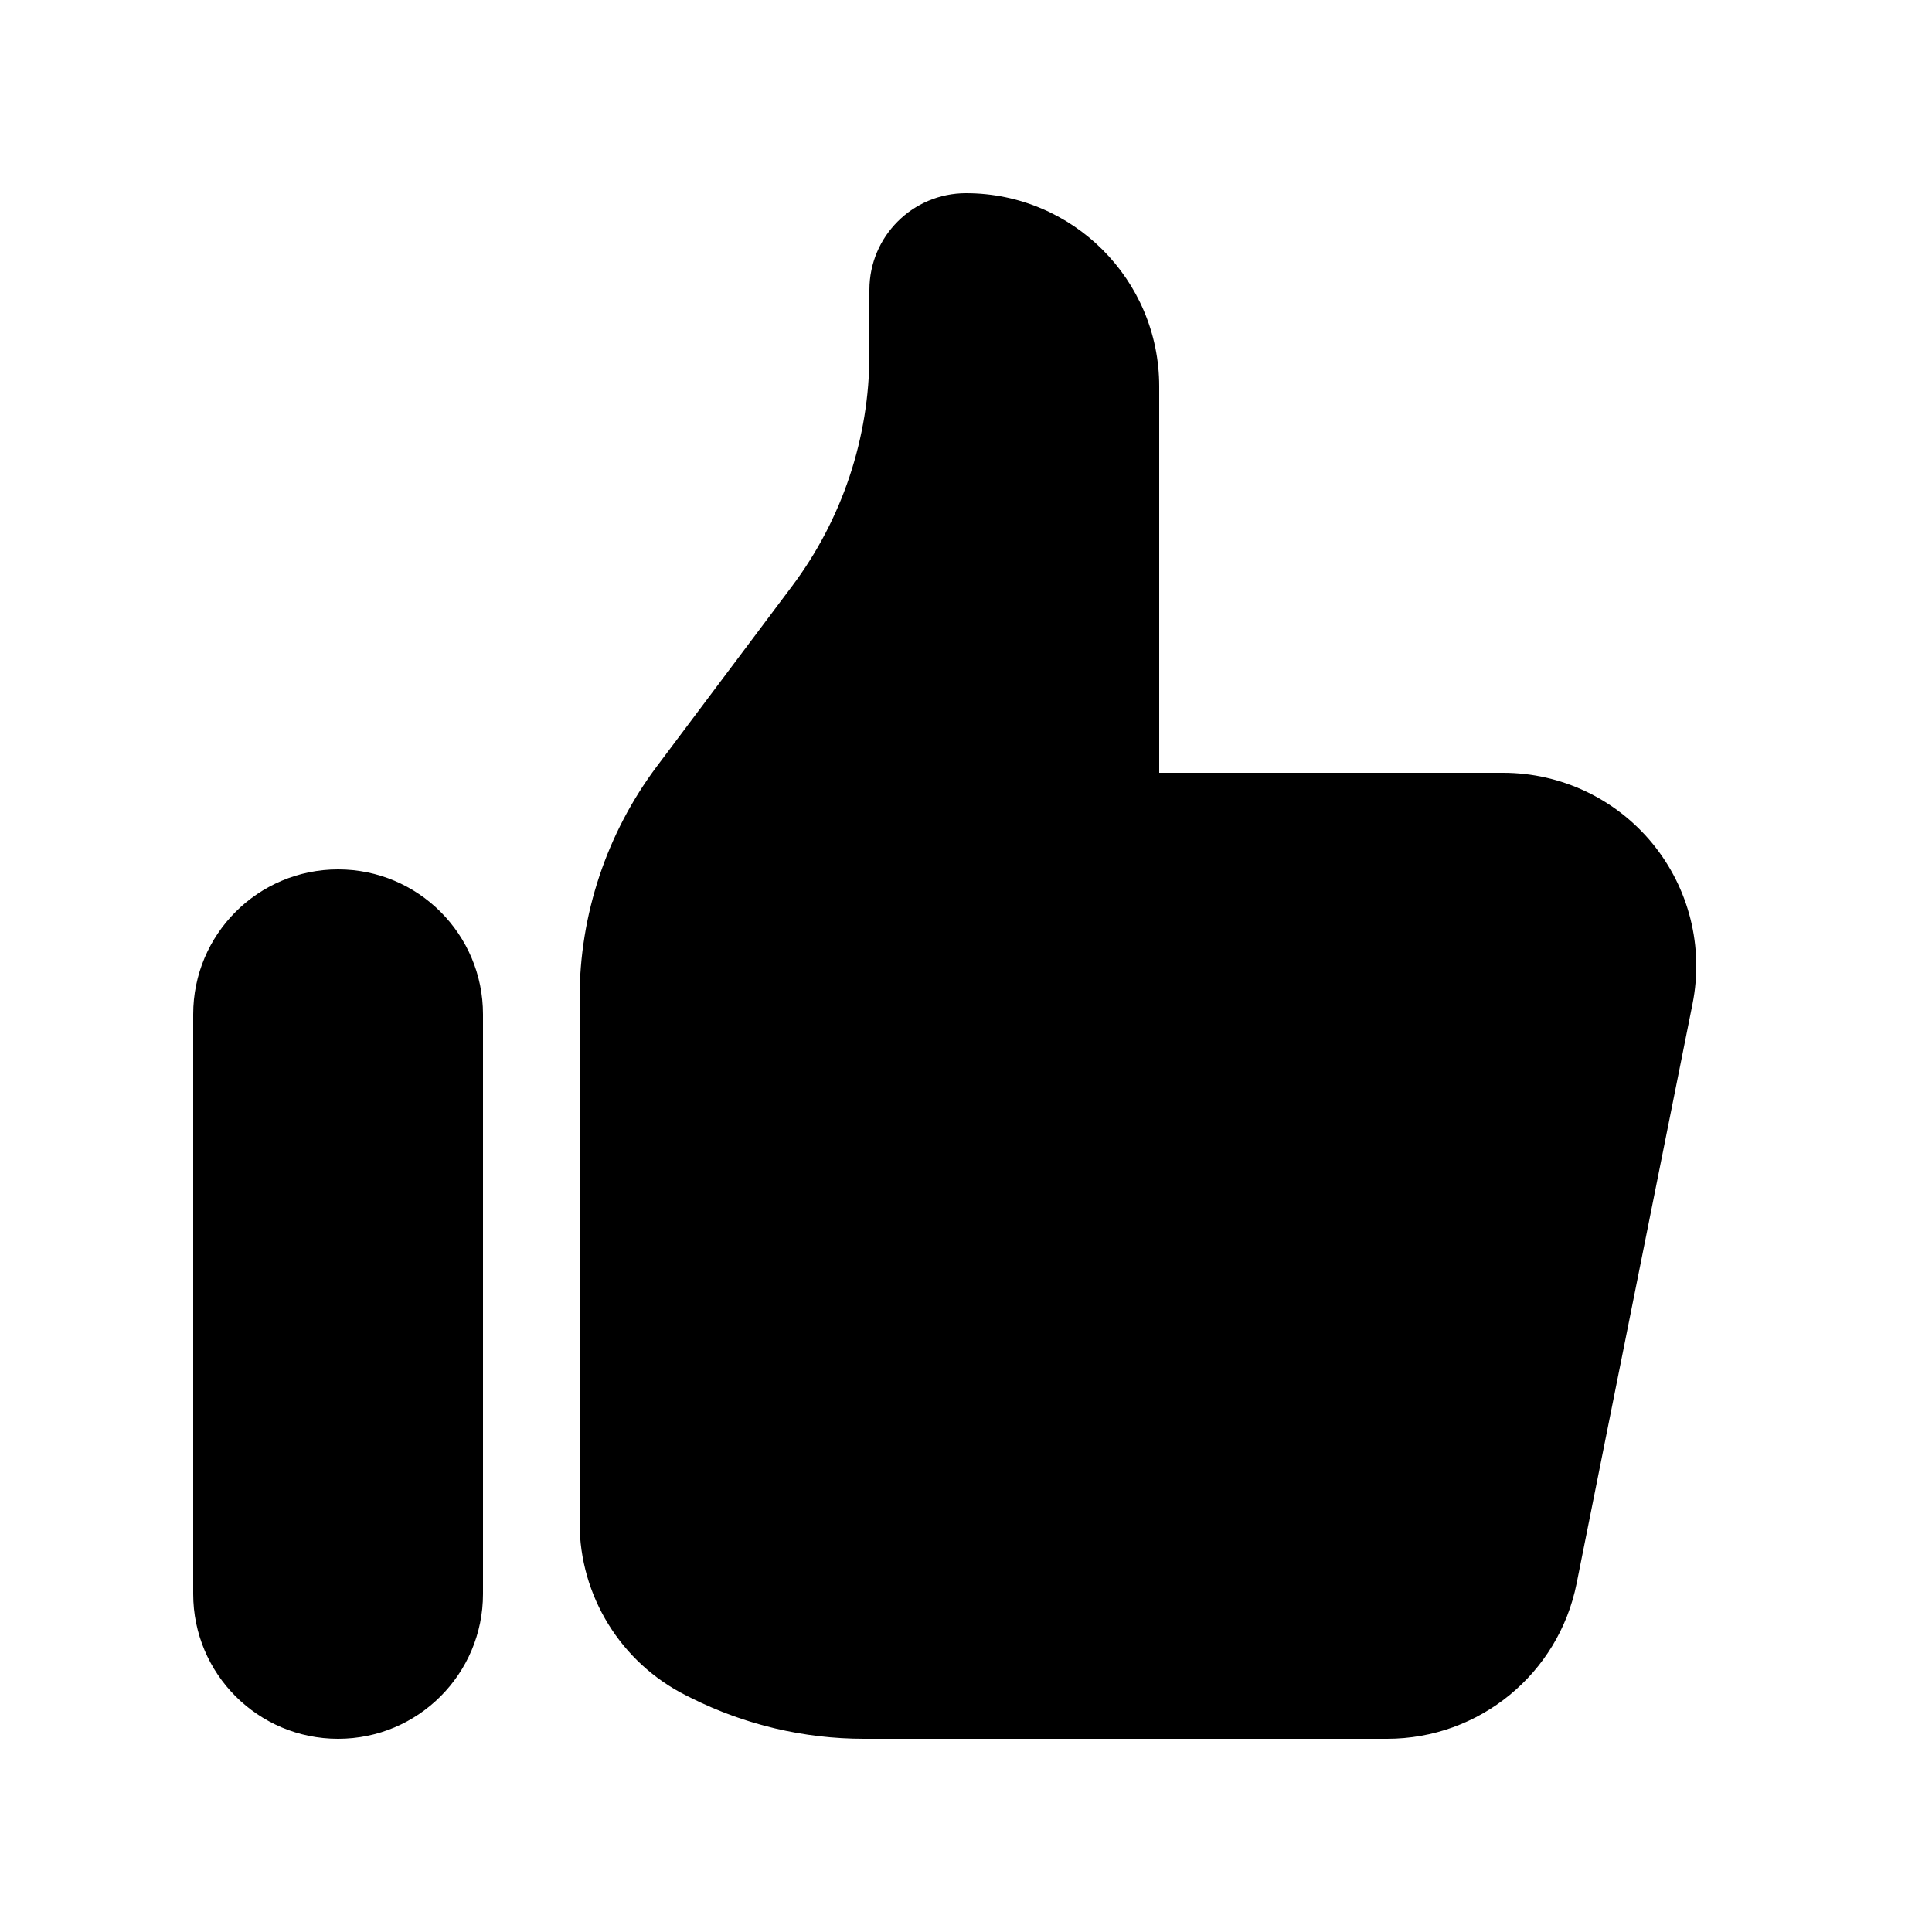
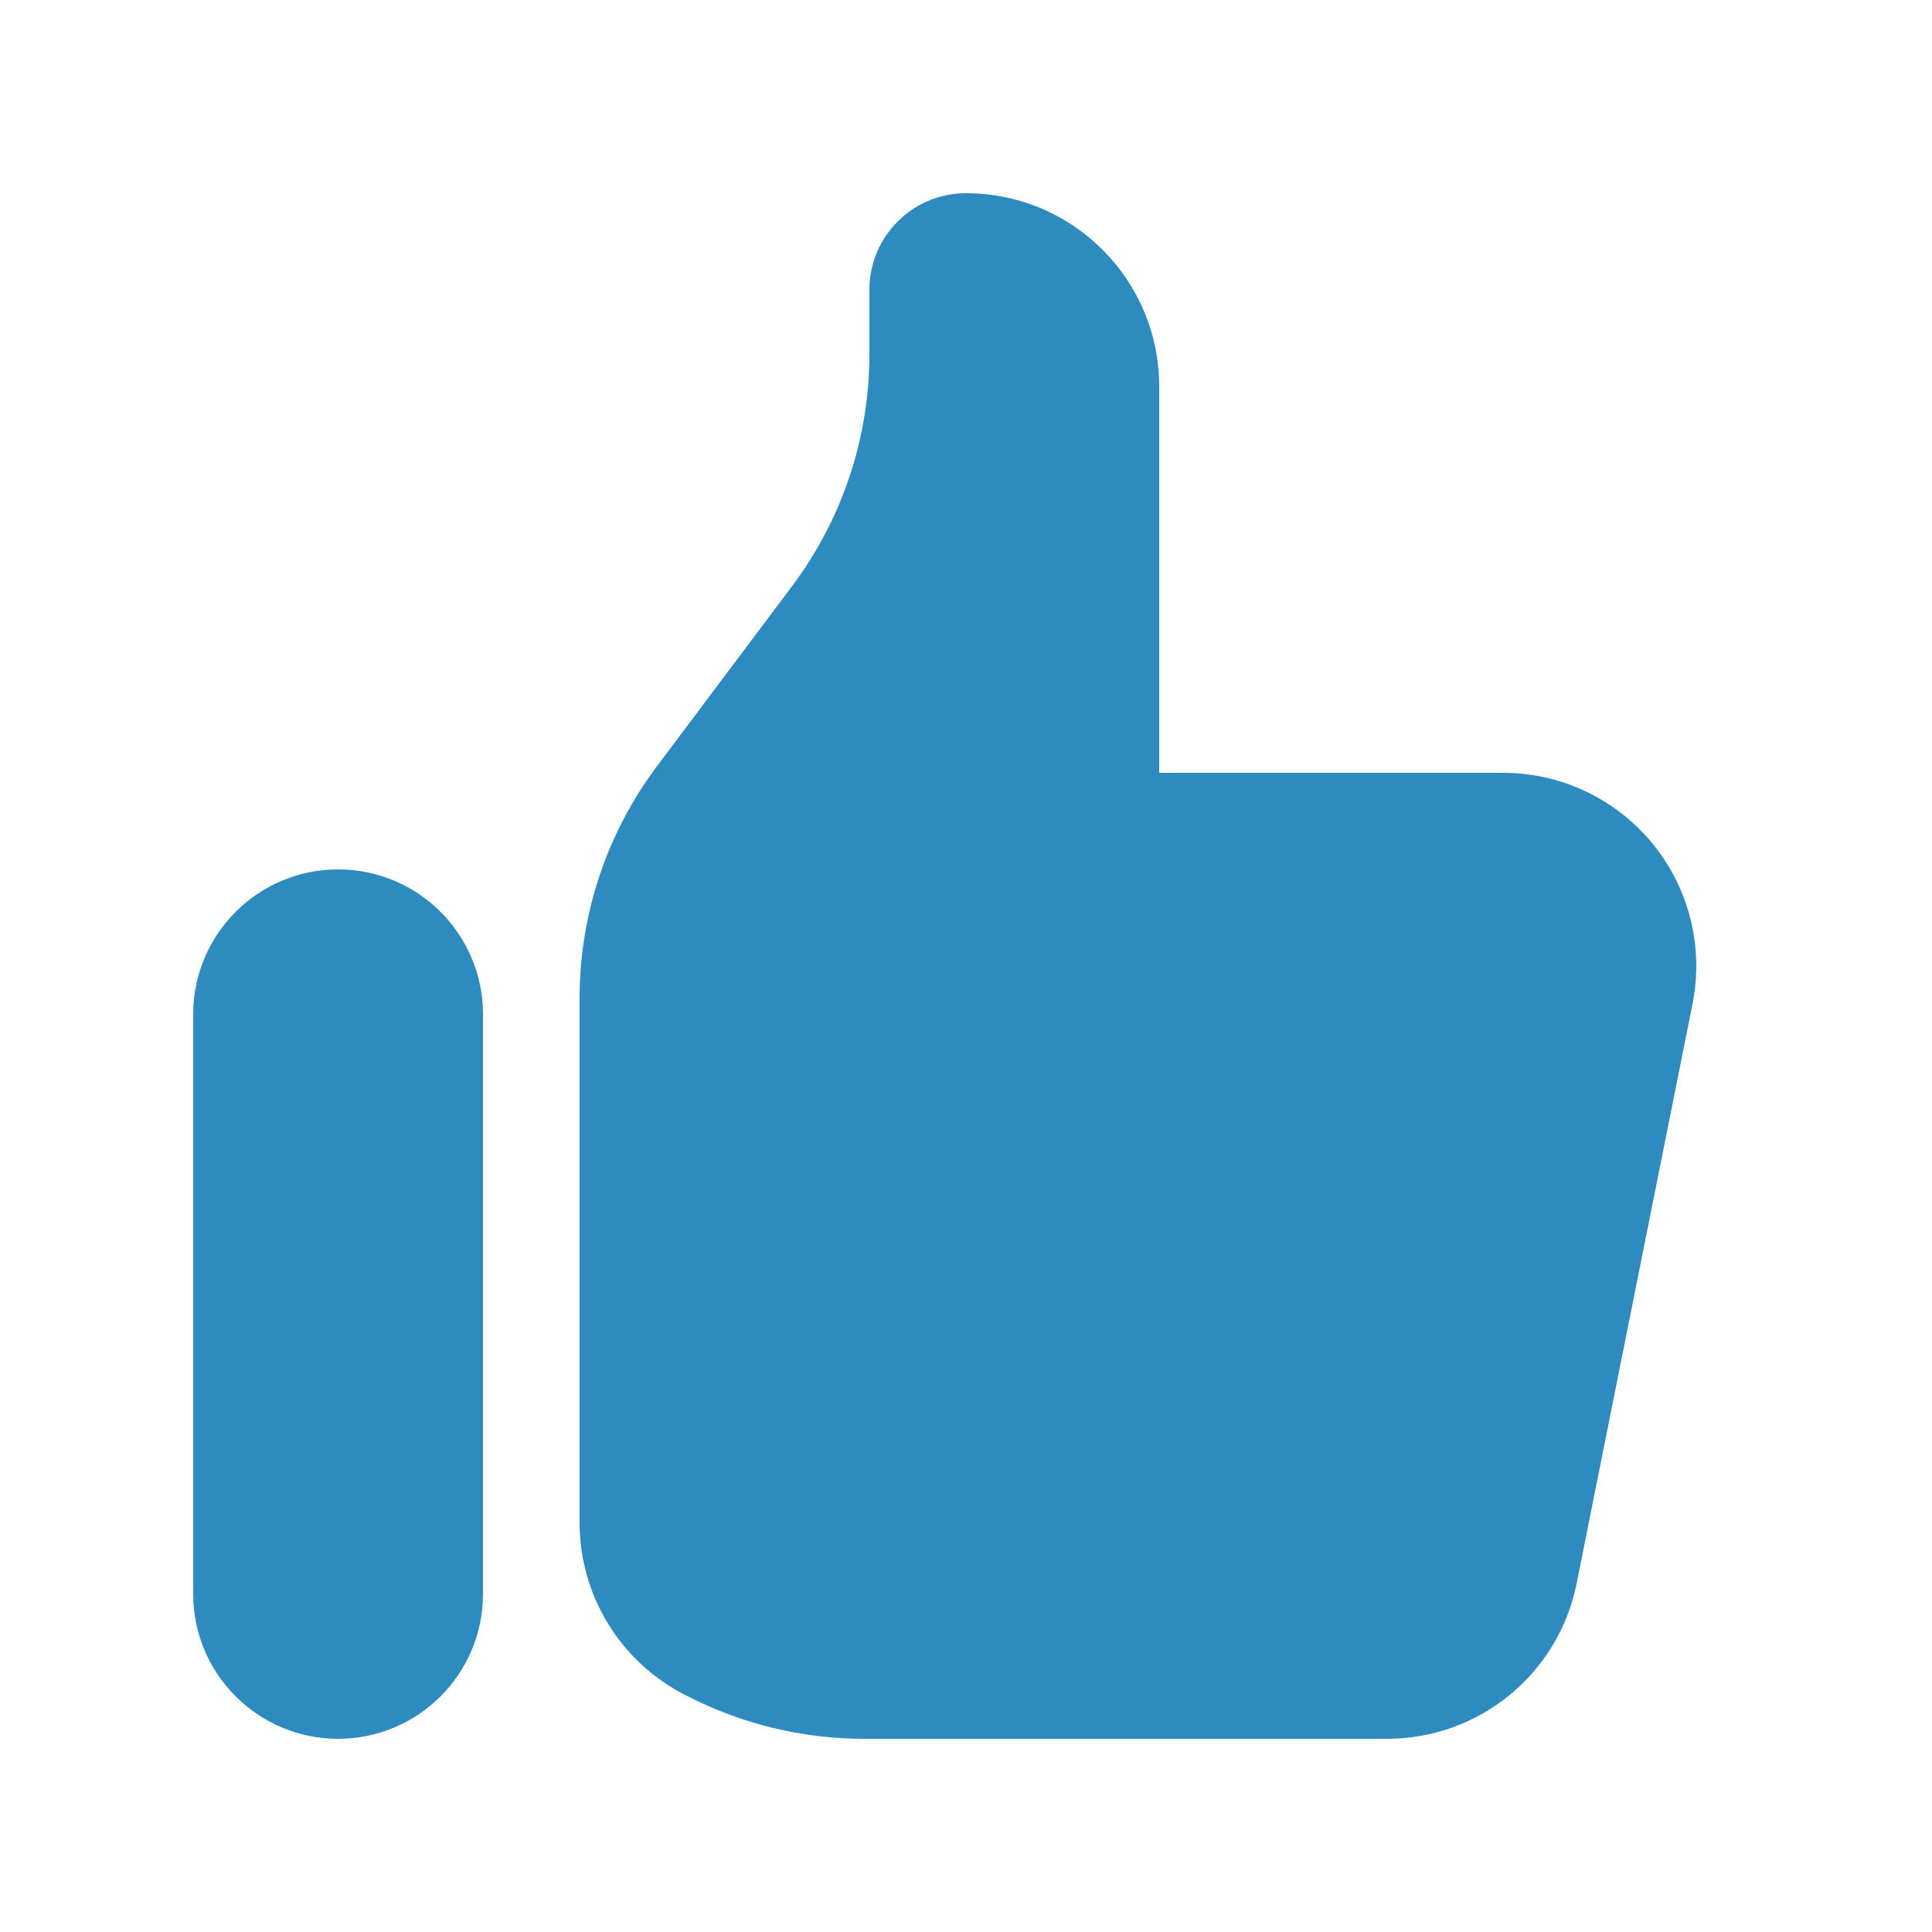
<svg xmlns="http://www.w3.org/2000/svg" class="h-5 w-5" viewBox="0 0 20 20" fill="currentColor">
-   <path d="M2 10.5a1.5 1.5 0 113 0v6a1.5 1.5 0 01-3 0v-6zM6 10.333v5.43a2 2 0 001.106 1.79l.05.025A4 4 0 008.943 18h5.416a2 2 0 001.962-1.608l1.2-6A2 2 0 0015.56 8H12V4a2 2 0 00-2-2 1 1 0 00-1 1v.667a4 4 0 01-.8 2.4L6.8 7.933a4 4 0 00-.8 2.4z" />
+   <path style="fill:#2E8BC0" d="M2 10.5a1.5 1.5 0 113 0v6a1.5 1.5 0 01-3 0v-6zM6 10.333v5.43a2 2 0 001.106 1.79l.05.025A4 4 0 008.943 18h5.416a2 2 0 001.962-1.608l1.2-6A2 2 0 0015.56 8H12V4a2 2 0 00-2-2 1 1 0 00-1 1v.667a4 4 0 01-.8 2.4L6.8 7.933a4 4 0 00-.8 2.4z" />
</svg>
